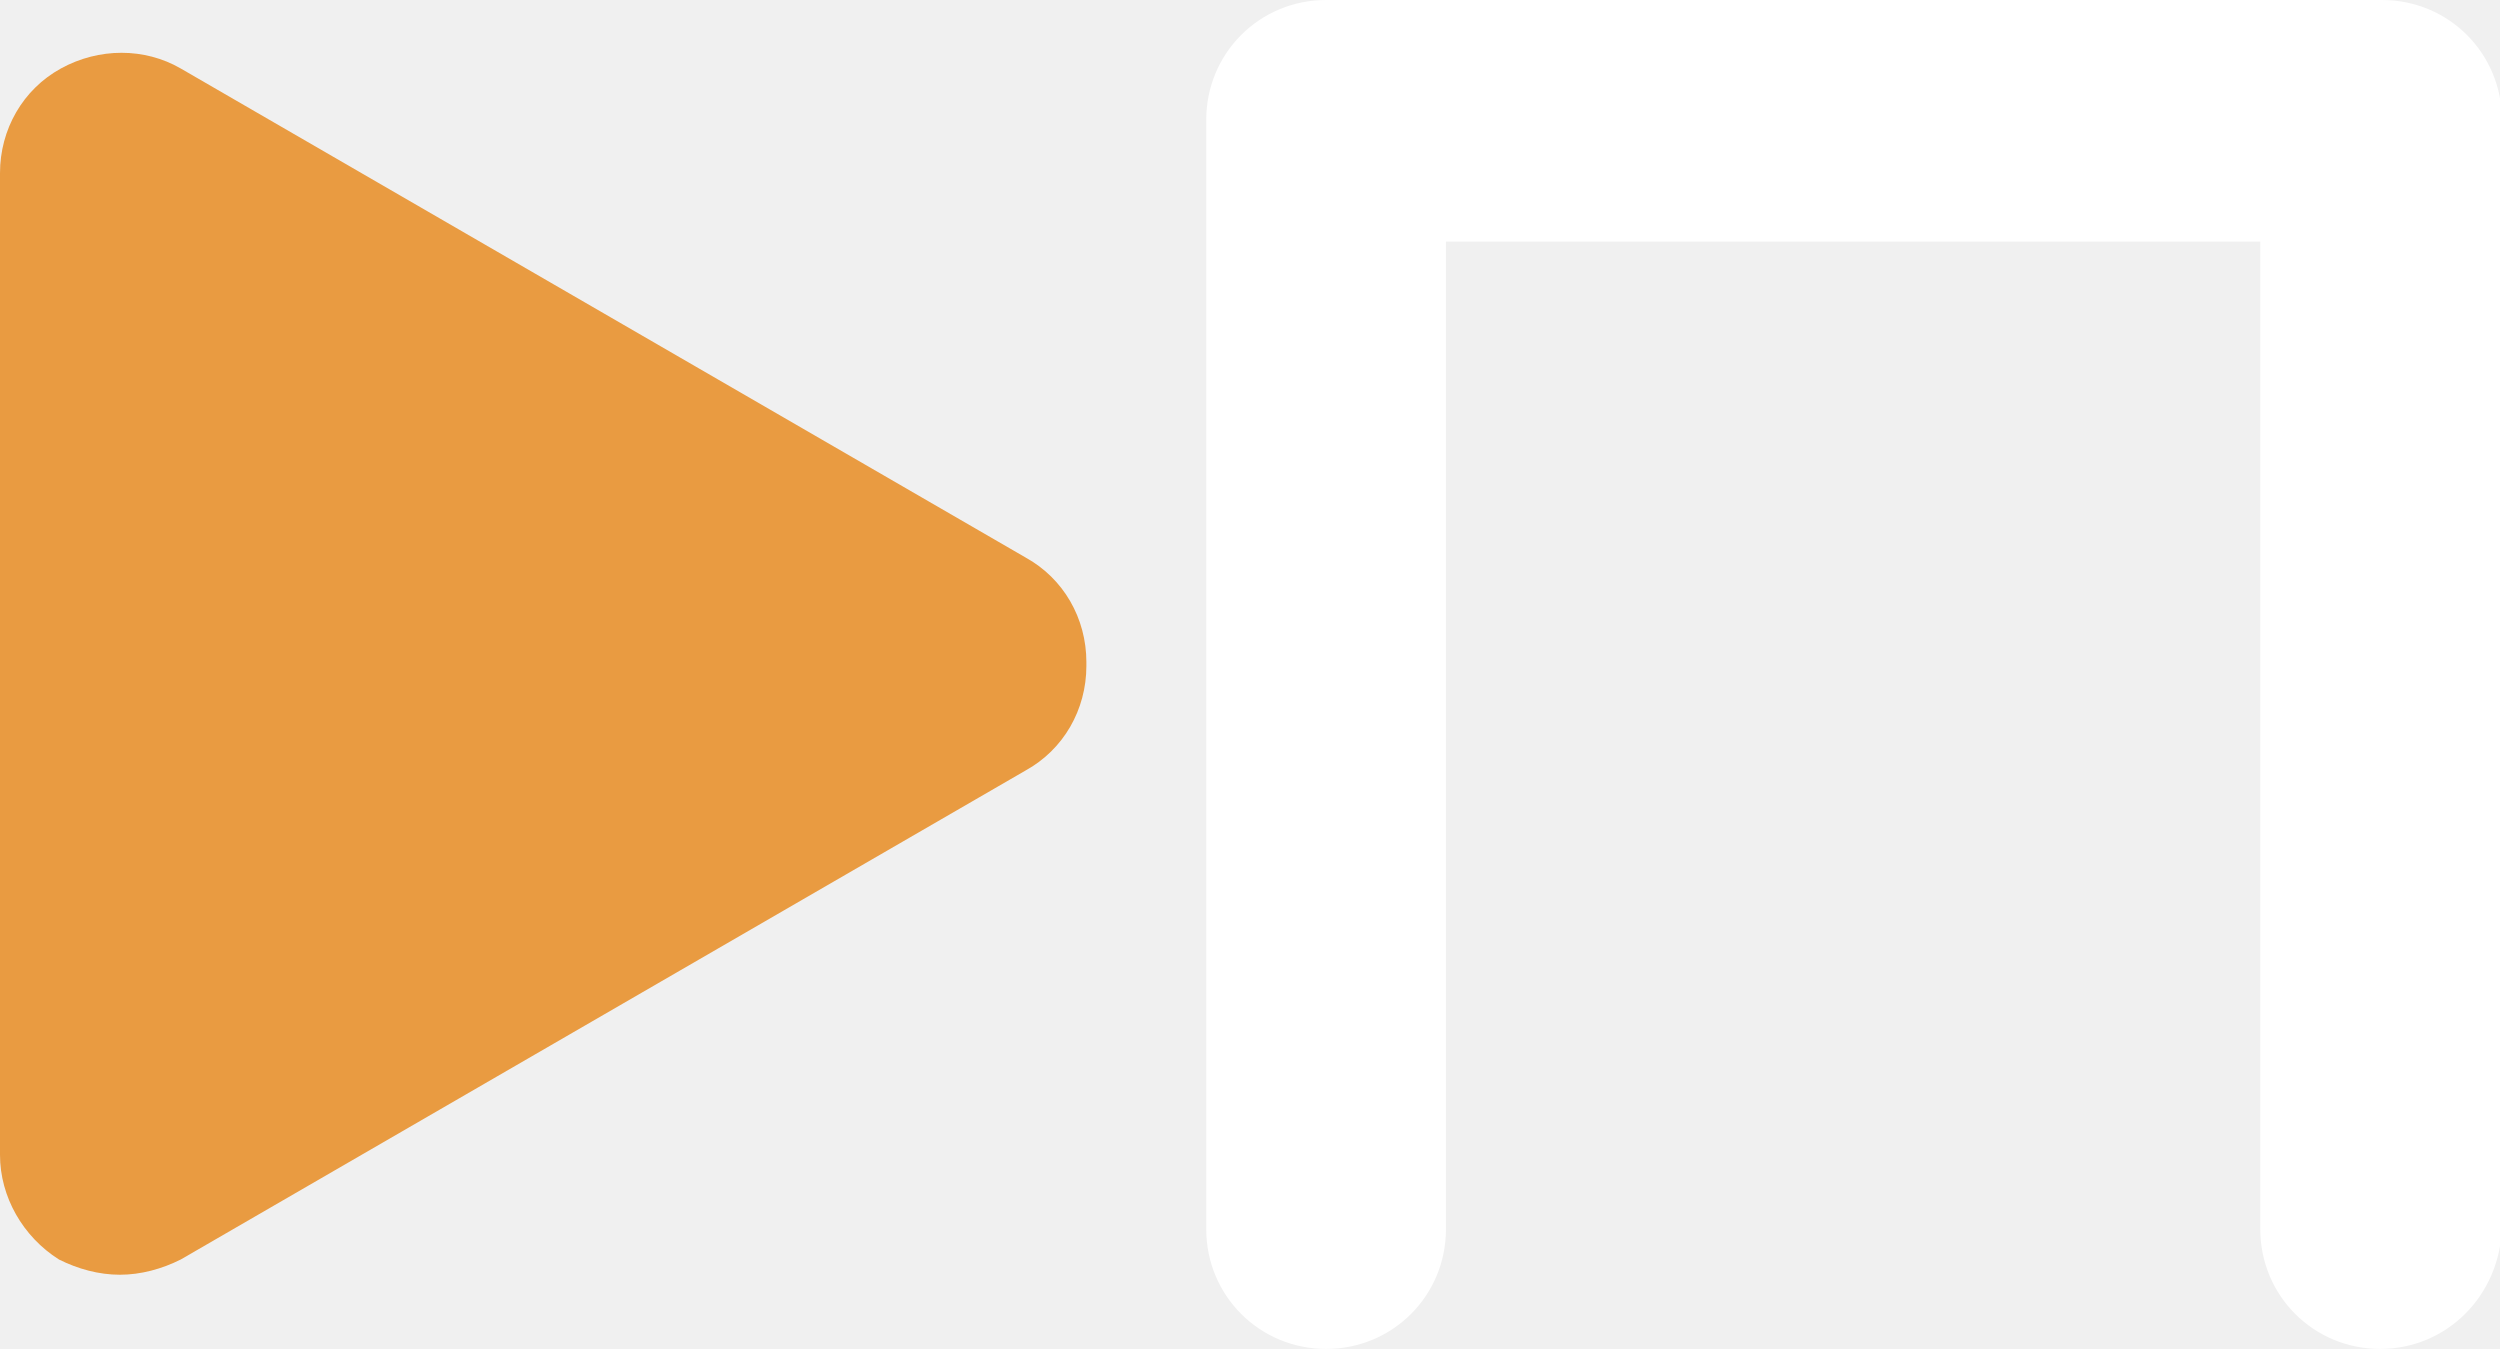
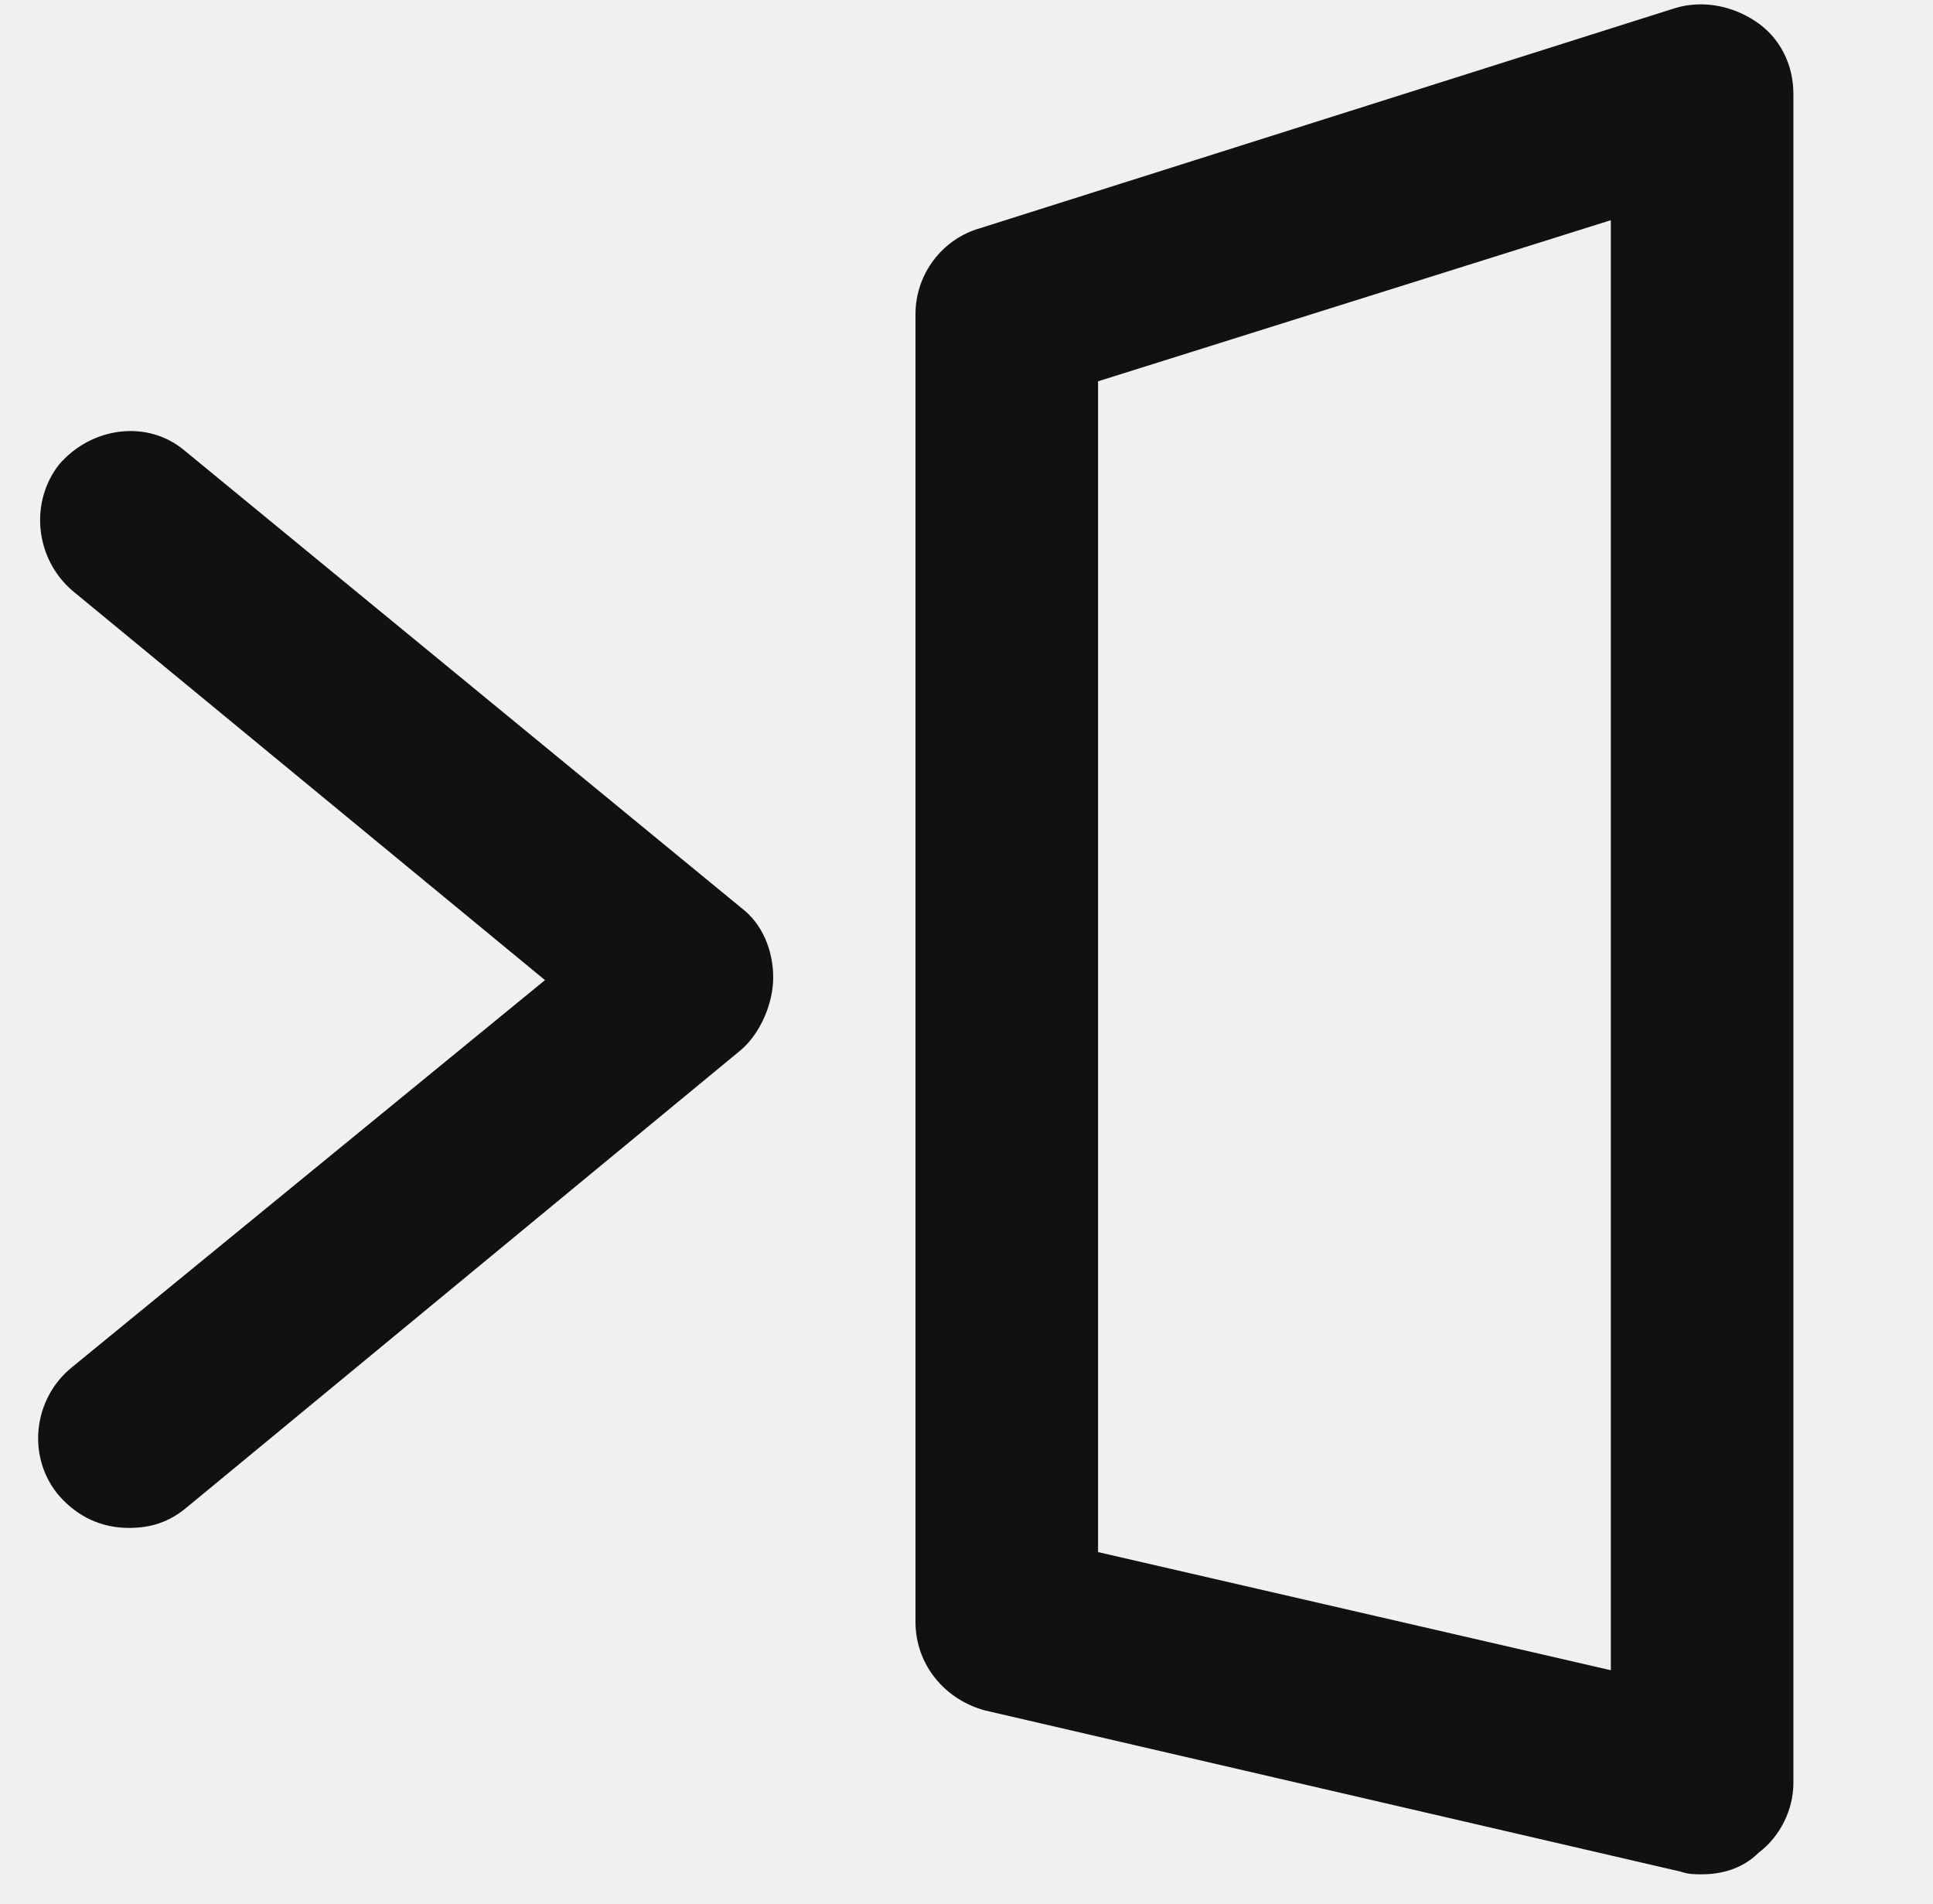
- <svg xmlns="http://www.w3.org/2000/svg" version="1.1" id="Layer_1" x="0px" y="0px" viewBox="0 0 131.4 70.9" style="enable-background:new 0 0 131.4 70.9;" xml:space="preserve">
+ <svg xmlns="http://www.w3.org/2000/svg" version="1.1" id="Layer_1" x="0px" y="0px" viewBox="0 0 72 70.9" style="enable-background:new 0 0 72 70.9;" xml:space="preserve">
  <style type="text/css">
- 	.st0{fill:#E99B41;}
- 	.st1{fill:#FFFFFF;}
+ 	.st0{fill:#121010;}
</style>
-   <g>
-     <path class="st0" d="M6.3,67c-1.1,0-2.2-0.3-3.2-0.8C1.2,65,0,62.9,0,60.7V9.1c0-2.3,1.2-4.4,3.2-5.5c2-1.1,4.4-1.1,6.3,0   l44.4,25.7c2,1.1,3.2,3.2,3.2,5.5V35c0,2.3-1.2,4.4-3.2,5.5L9.5,66.2C8.5,66.7,7.4,67,6.3,67z" />
-     <path class="st1" d="M125.1,70.9c-3.5,0-6.3-2.8-6.3-6.3V12.7H76v51.9c0,3.5-2.8,6.3-6.3,6.3s-6.3-2.8-6.3-6.3V6.3   c0-3.5,2.8-6.3,6.3-6.3h55.5c3.5,0,6.3,2.8,6.3,6.3v58.2C131.4,68.1,128.6,70.9,125.1,70.9z" />
-   </g>
+   <path class="st0" d="M4.8,56.9c-1,0-1.9-0.4-2.6-1.2c-1.2-1.4-1-3.6,0.5-4.8l17.6-14.4L2.7,22c-1.4-1.2-1.6-3.3-0.5-4.7  c1.2-1.4,3.3-1.7,4.7-0.5l20.7,17c0.8,0.6,1.2,1.6,1.2,2.6s-0.5,2.1-1.2,2.7L7,56.1C6.3,56.7,5.6,56.9,4.8,56.9z" />
+   <path class="st0" d="M63.4,69.8c-0.3,0-0.5,0-0.8-0.1l-25.9-6c-1.5-0.4-2.6-1.7-2.6-3.3V11.7c0-1.5,1-2.8,2.4-3.2l25.9-8.2  c1-0.3,2.1-0.1,3,0.5c0.9,0.6,1.4,1.6,1.4,2.7v62.9c0,1-0.5,2-1.3,2.6C64.9,69.6,64.1,69.8,63.4,69.8z M40.9,57.8L60,62.2v-54  l-19.1,6V57.8z" />
</svg>
